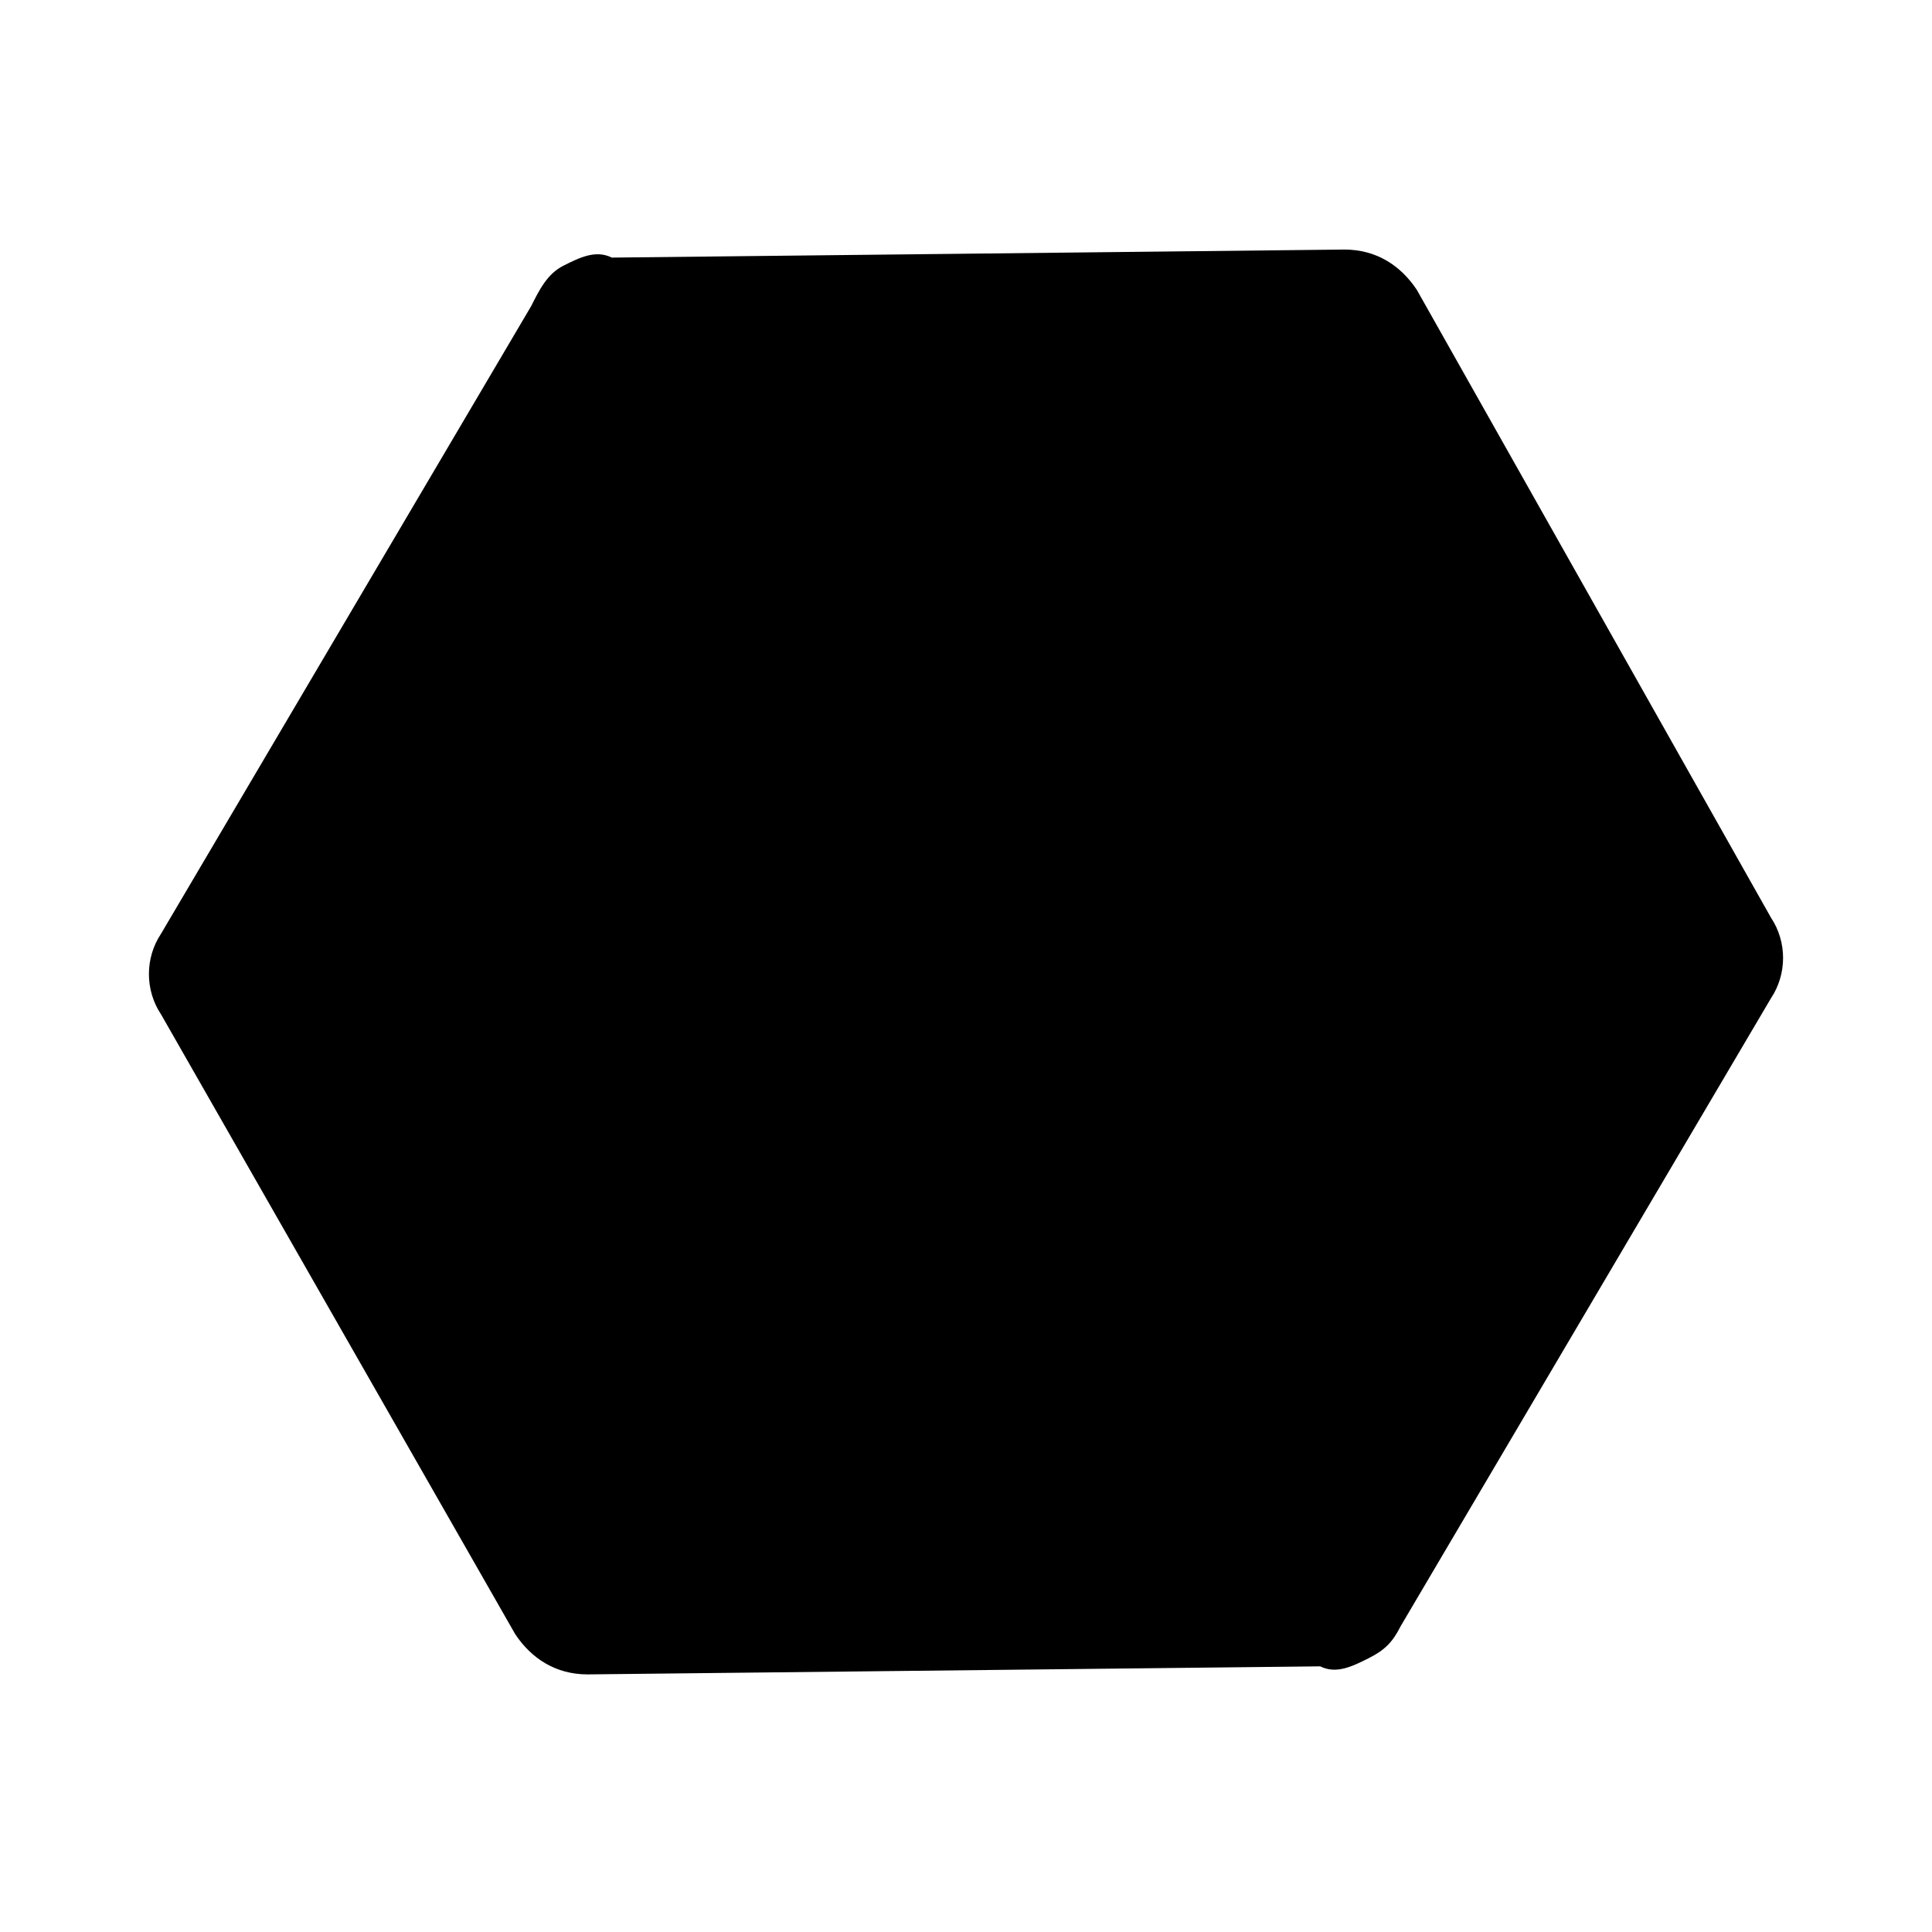
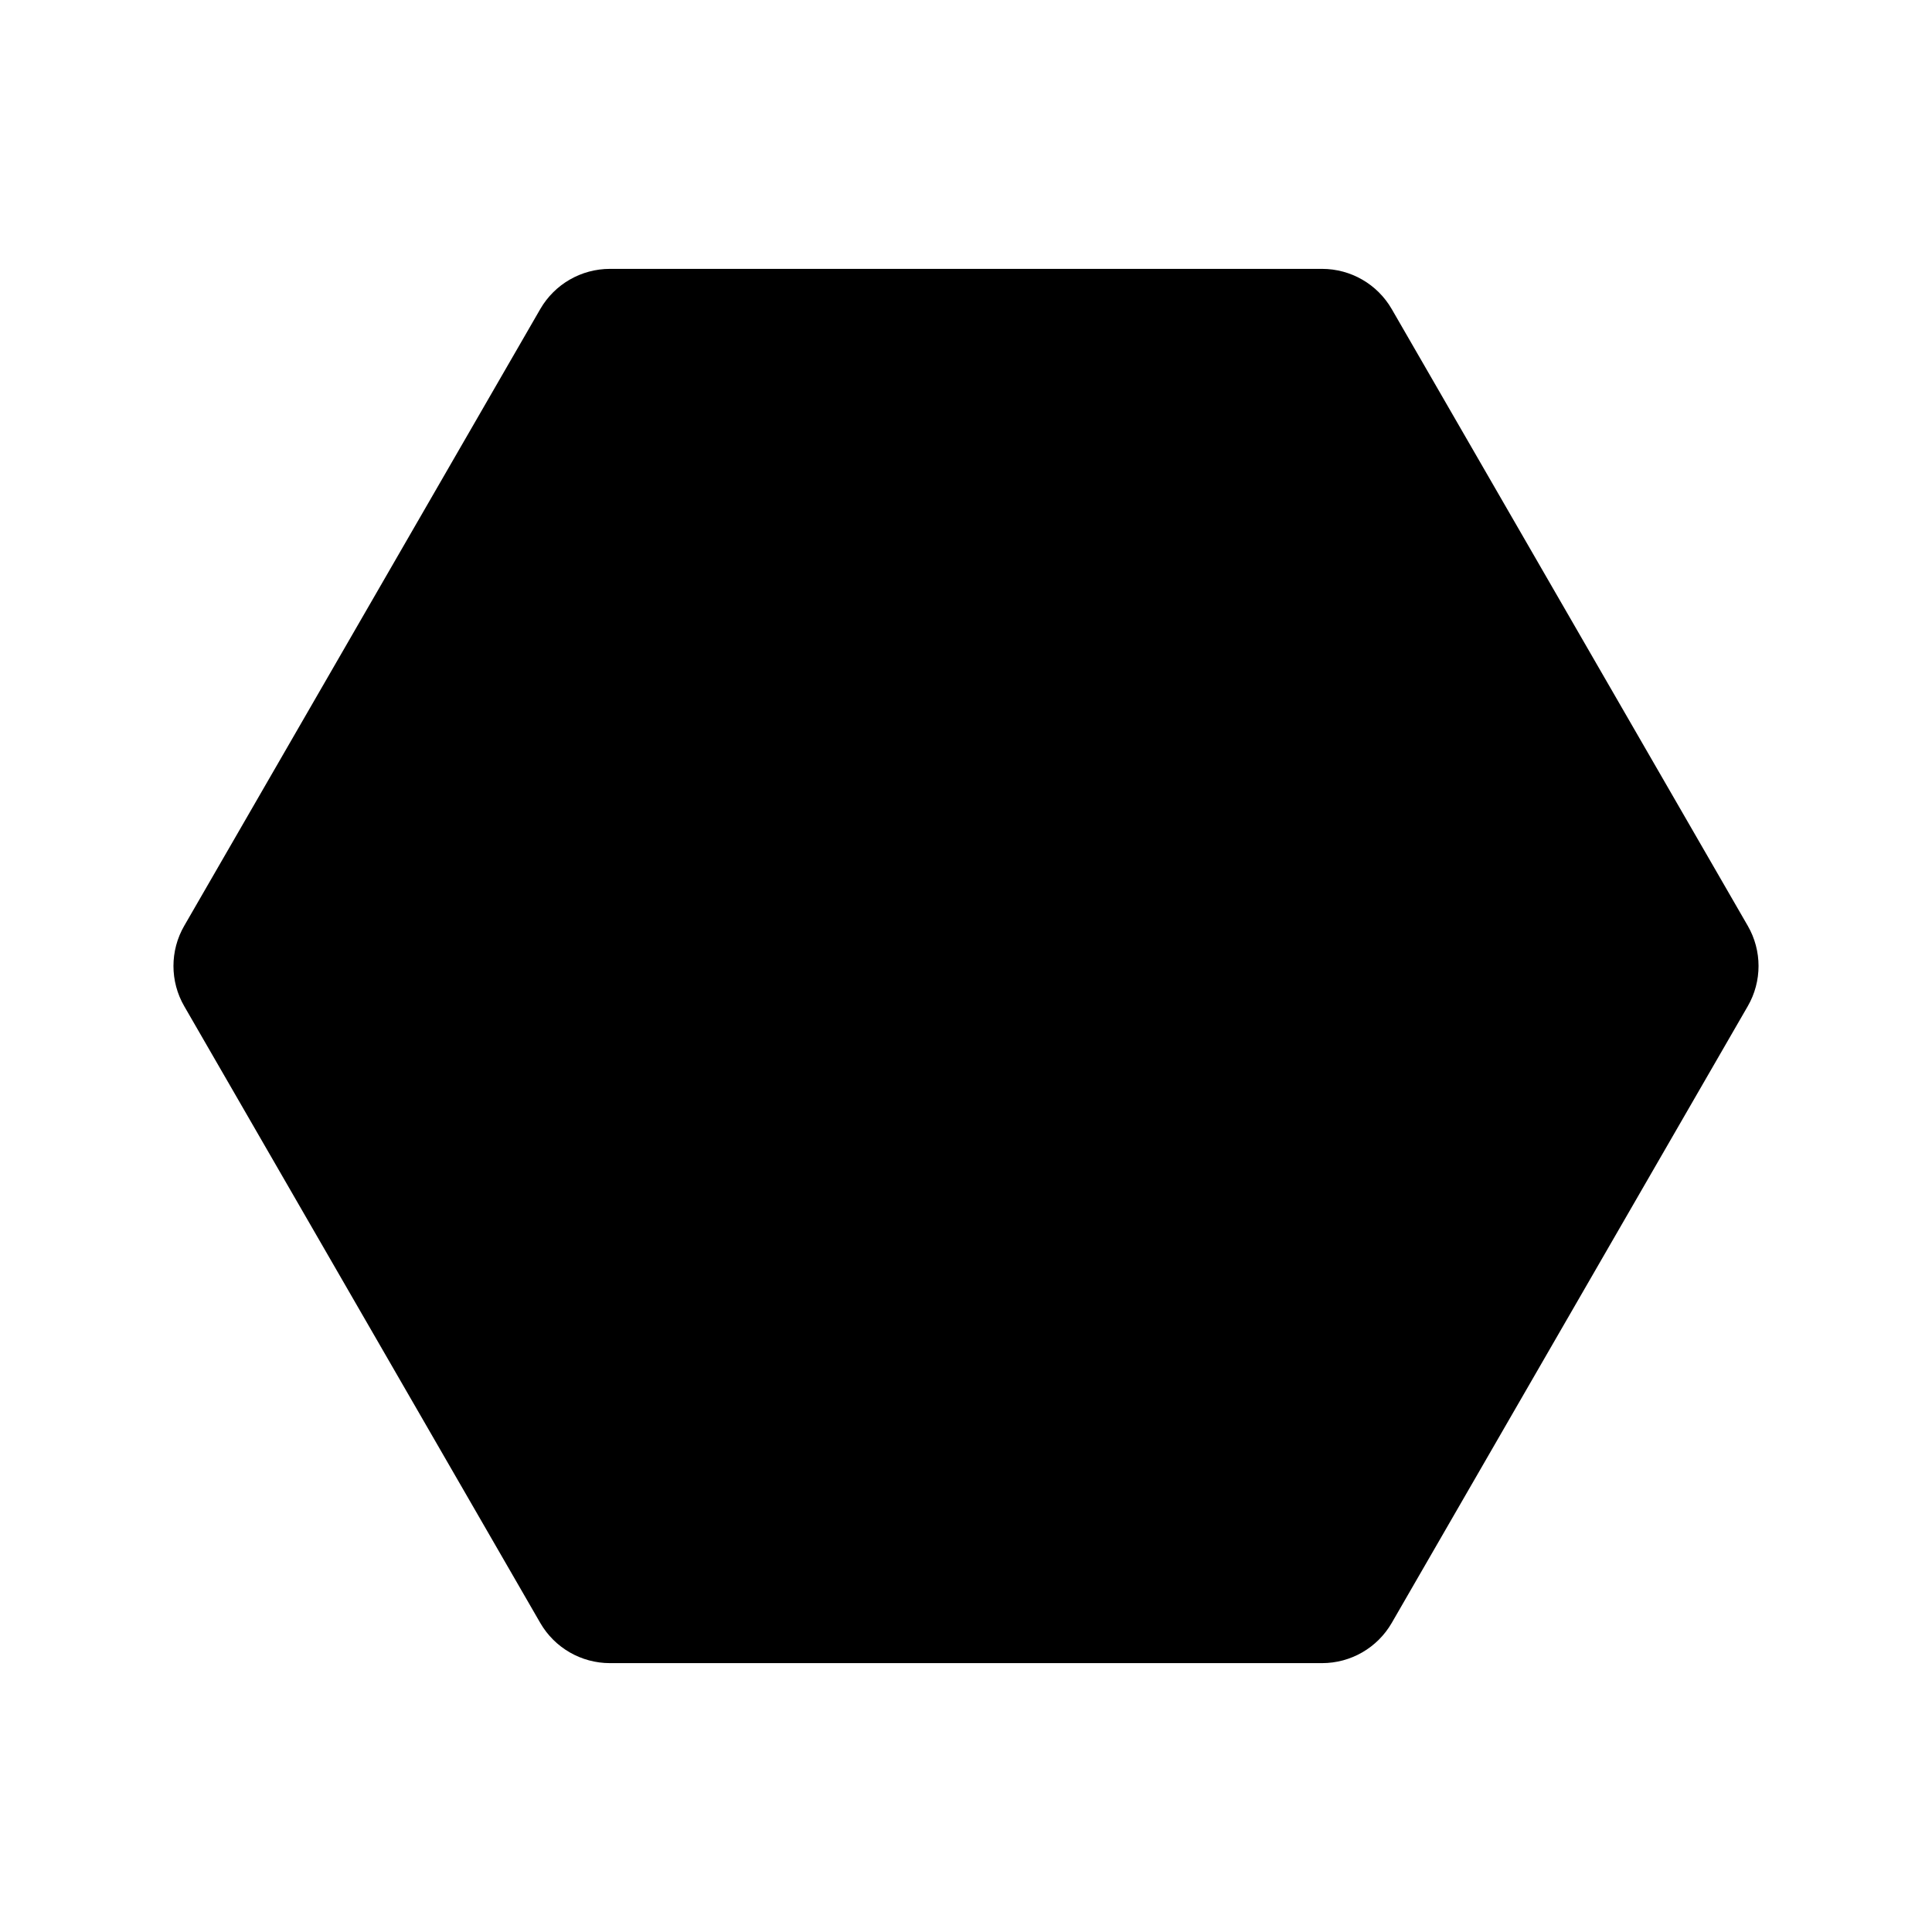
- <svg xmlns="http://www.w3.org/2000/svg" version="1.1" id="Layer_1" x="0px" y="0px" width="24px" height="24px" viewBox="0 0 24 24" enable-background="new 0 0 24 24" xml:space="preserve">
-   <path d="M22,11.4c0.2,0.3,0.2,0.7,0,1l-4.6,7.8c-0.1,0.2-0.2,0.3-0.4,0.4c-0.2,0.1-0.4,0.2-0.6,0.1l-9.1,0.1c-0.4,0-0.7-0.2-0.9-0.5  L2,12.6c-0.2-0.3-0.2-0.7,0-1l4.6-7.8C6.7,3.6,6.8,3.4,7,3.3s0.4-0.2,0.6-0.1l9.1-0.1c0.4,0,0.7,0.2,0.9,0.5L22,11.4z" />
-   <rect fill="none" width="24" height="24" />
+ <svg xmlns="http://www.w3.org/2000/svg" width="24" height="24" viewBox="0 0 24 24">
+   <path d="M16.423 3.34C16.78 3.34 17.11 3.53 17.289 3.84L21.711 11.5C21.89 11.809 21.89 12.191 21.711 12.5L17.289 20.16C17.11 20.47 16.78 20.66 16.423 20.66H7.577C7.22 20.66 6.89 20.47 6.711 20.16L2.289 12.5C2.11 12.191 2.11 11.809 2.289 11.5L6.711 3.84C6.89 3.53 7.22 3.34 7.577 3.34L16.423 3.34Z" />
</svg>
